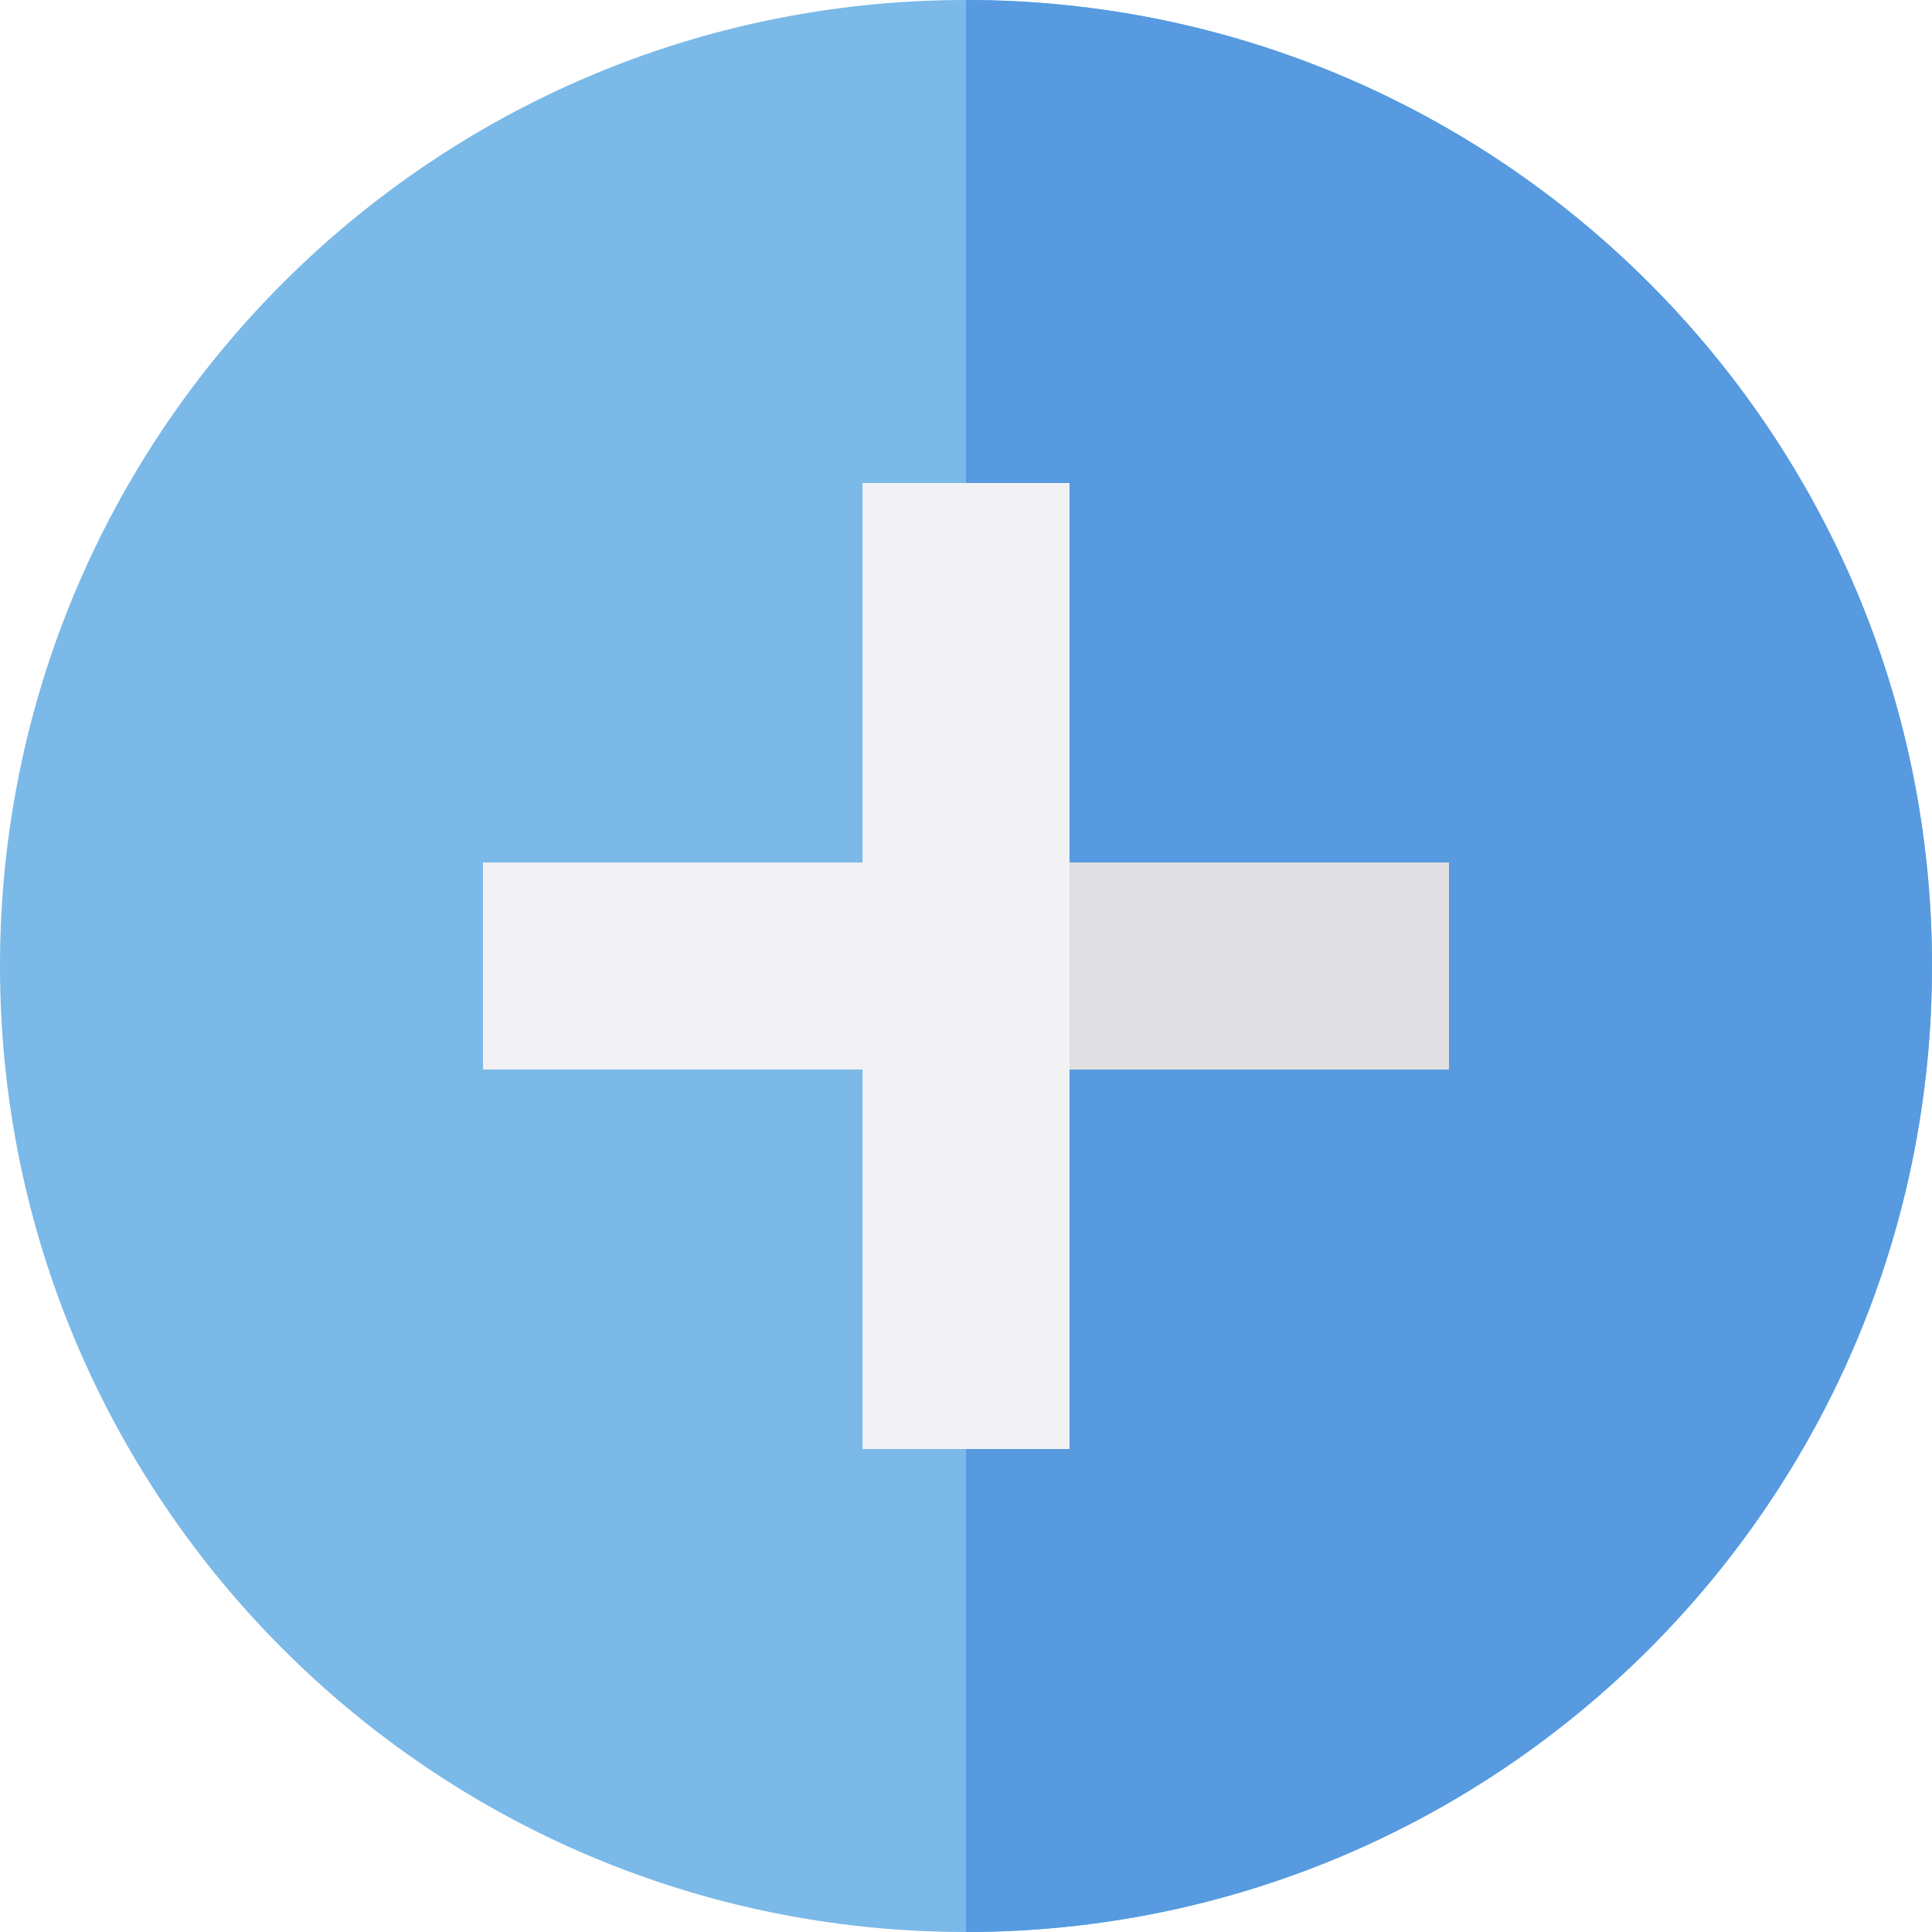
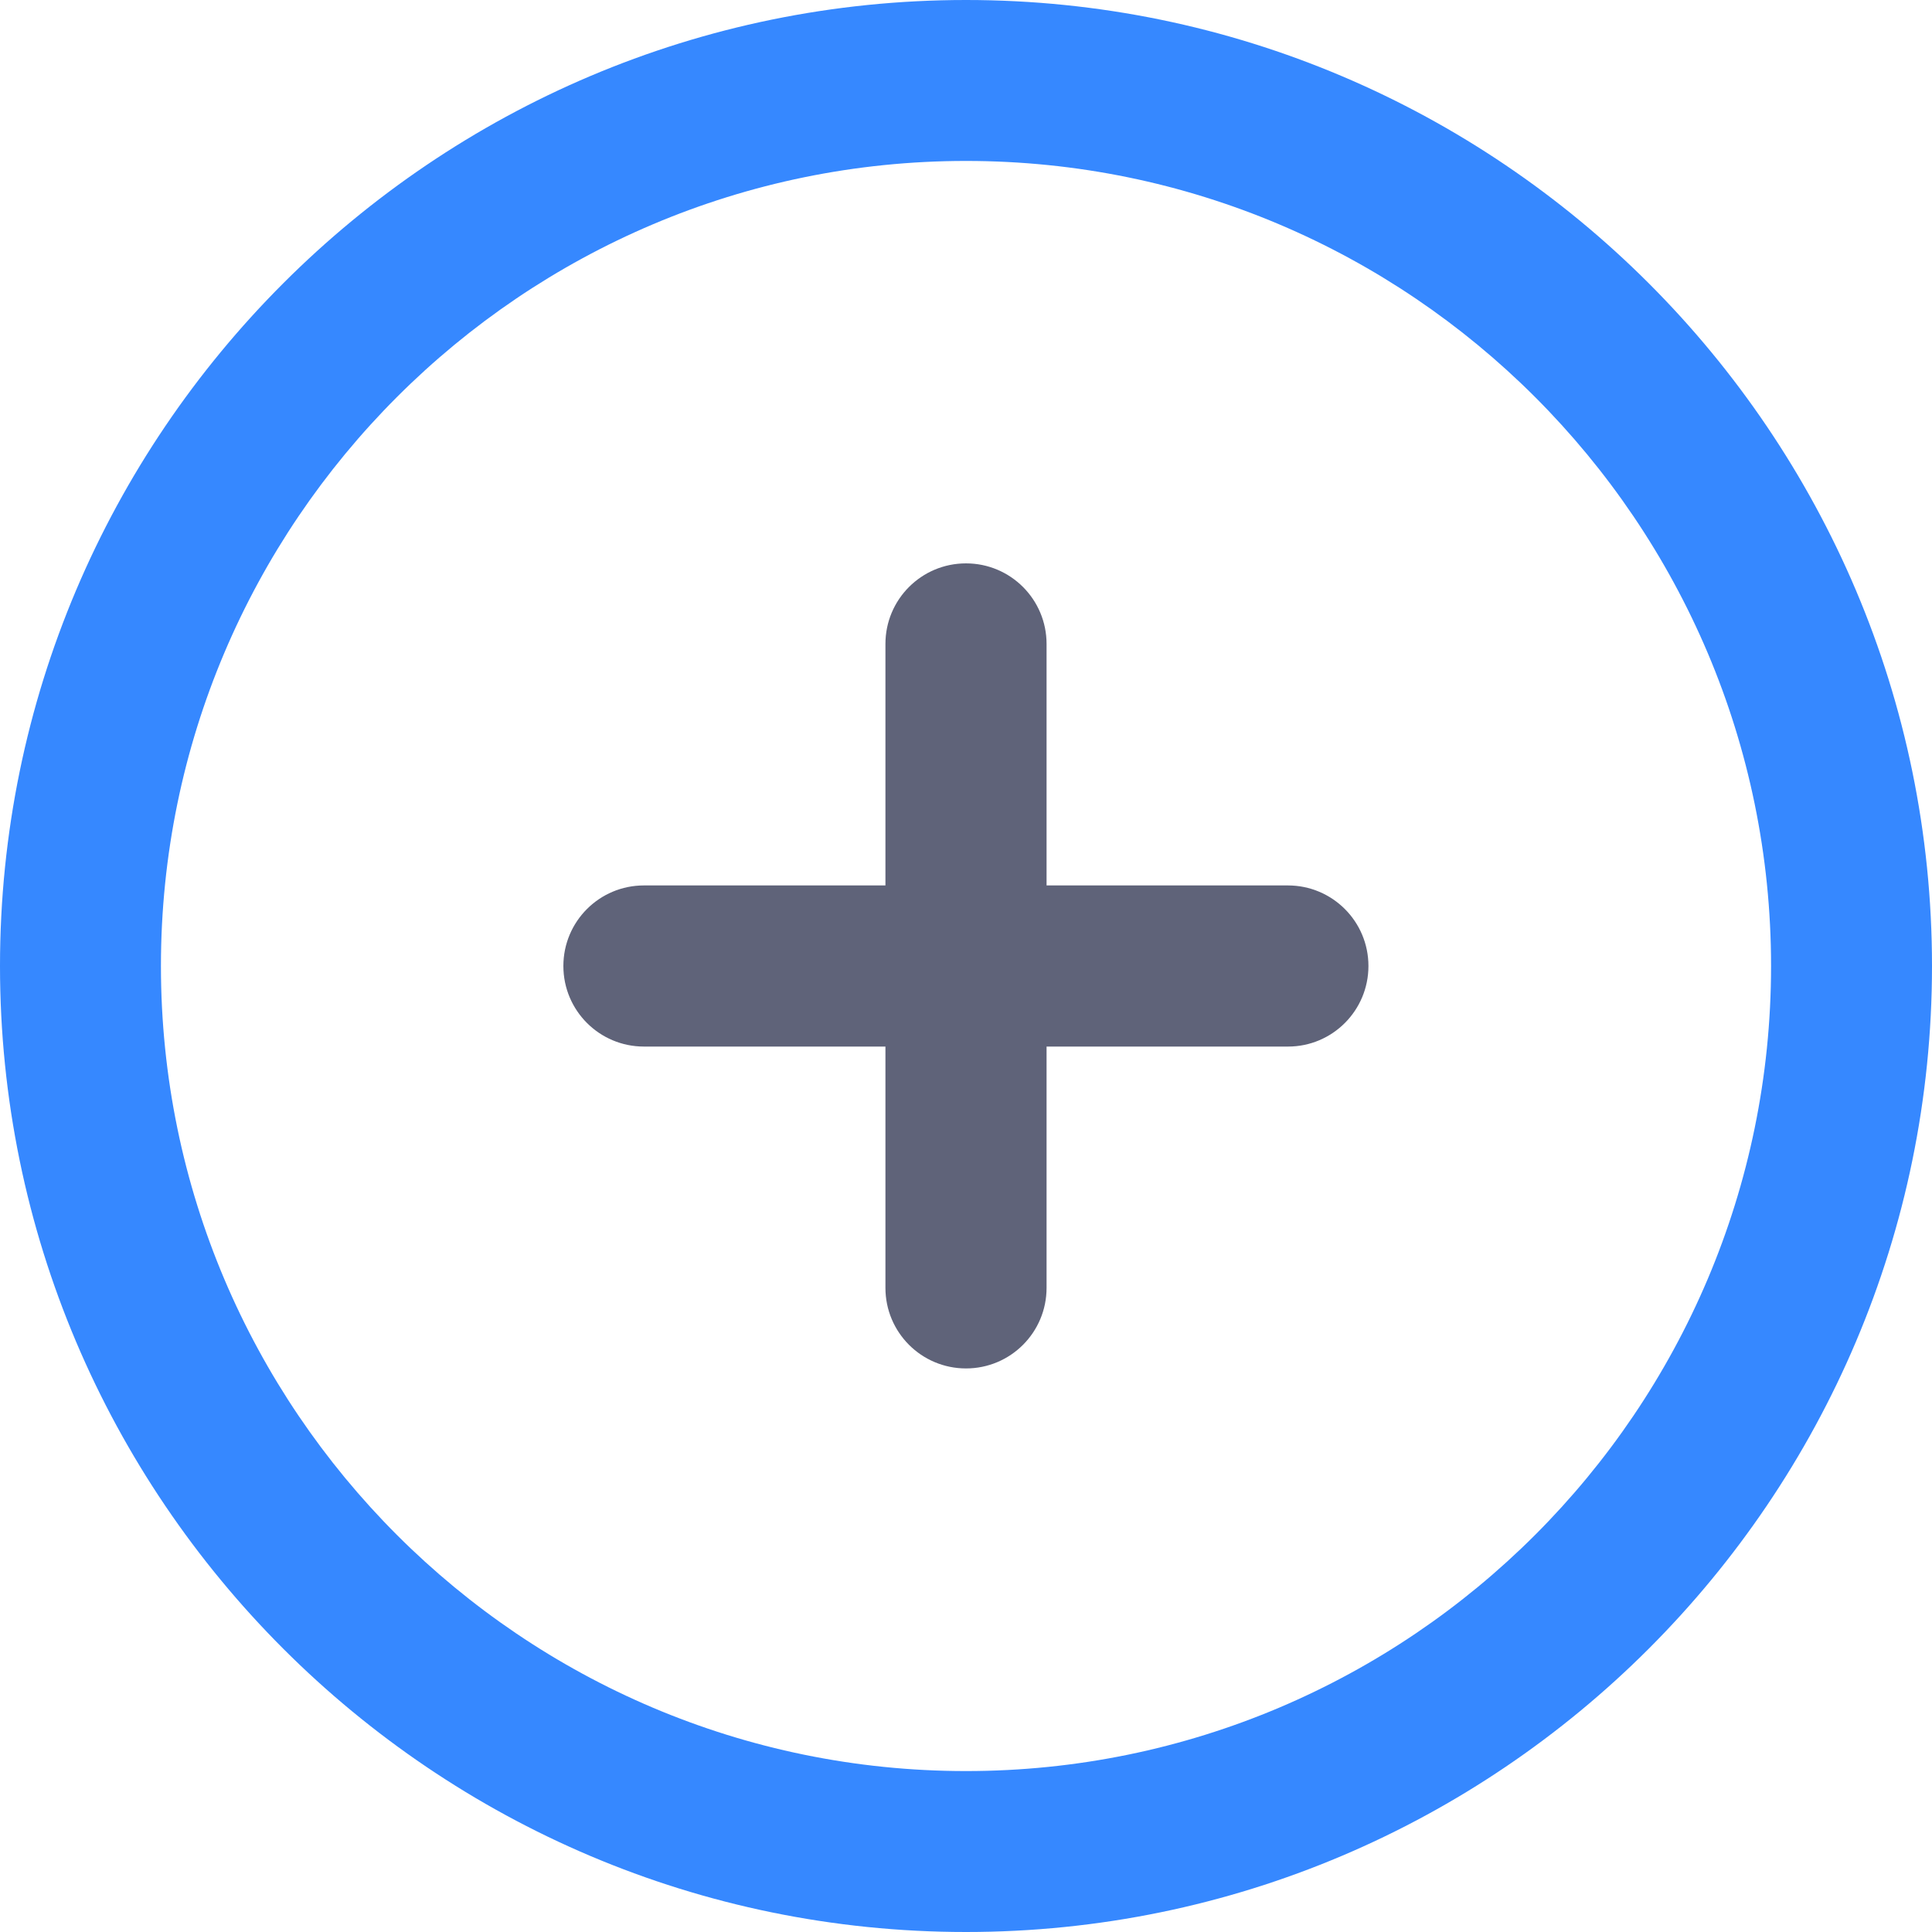
- <svg xmlns="http://www.w3.org/2000/svg" version="1.1" id="Layer_1" viewBox="0 0 512 512" xml:space="preserve">
-   <circle style="fill:#7AB9E8;" cx="256" cy="256" r="256" />
-   <path style="fill:#579ADF;" d="M256,0v512c141.385,0,256-114.615,256-256S397.385,0,256,0z" />
-   <polygon style="fill:#F2F2F4;" points="384,228.571 283.429,228.571 283.429,128 228.571,128 228.571,228.571 128,228.571   128,283.429 228.571,283.429 228.571,384 283.429,384 283.429,283.429 384,283.429 " />
-   <rect x="283.429" y="228.571" style="fill:#DFDFE1;" width="100.571" height="54.857" />
+ <svg xmlns="http://www.w3.org/2000/svg" width="800px" height="800px" viewBox="0 0 1024 1024" class="icon" version="1.1">
+   <path d="M512 1024C229.7 1024 0 794.3 0 512S229.7 0 512 0s512 229.7 512 512-229.7 512-512 512z m0-938.7C276.7 85.3 85.3 276.7 85.3 512S276.7 938.7 512 938.7 938.7 747.3 938.7 512 747.3 85.3 512 85.3z" fill="#3688FF" />
+   <path d="M682.7 554.7H341.3c-23.6 0-42.7-19.1-42.7-42.7s19.1-42.7 42.7-42.7h341.3c23.6 0 42.7 19.1 42.7 42.7s-19.1 42.7-42.6 42.7z" fill="#5F6379" />
+   <path d="M512 725.3c-23.6 0-42.7-19.1-42.7-42.7V341.3c0-23.6 19.1-42.7 42.7-42.7s42.7 19.1 42.7 42.7v341.3c0 23.6-19.1 42.7-42.7 42.7z" fill="#5F6379" />
</svg>
